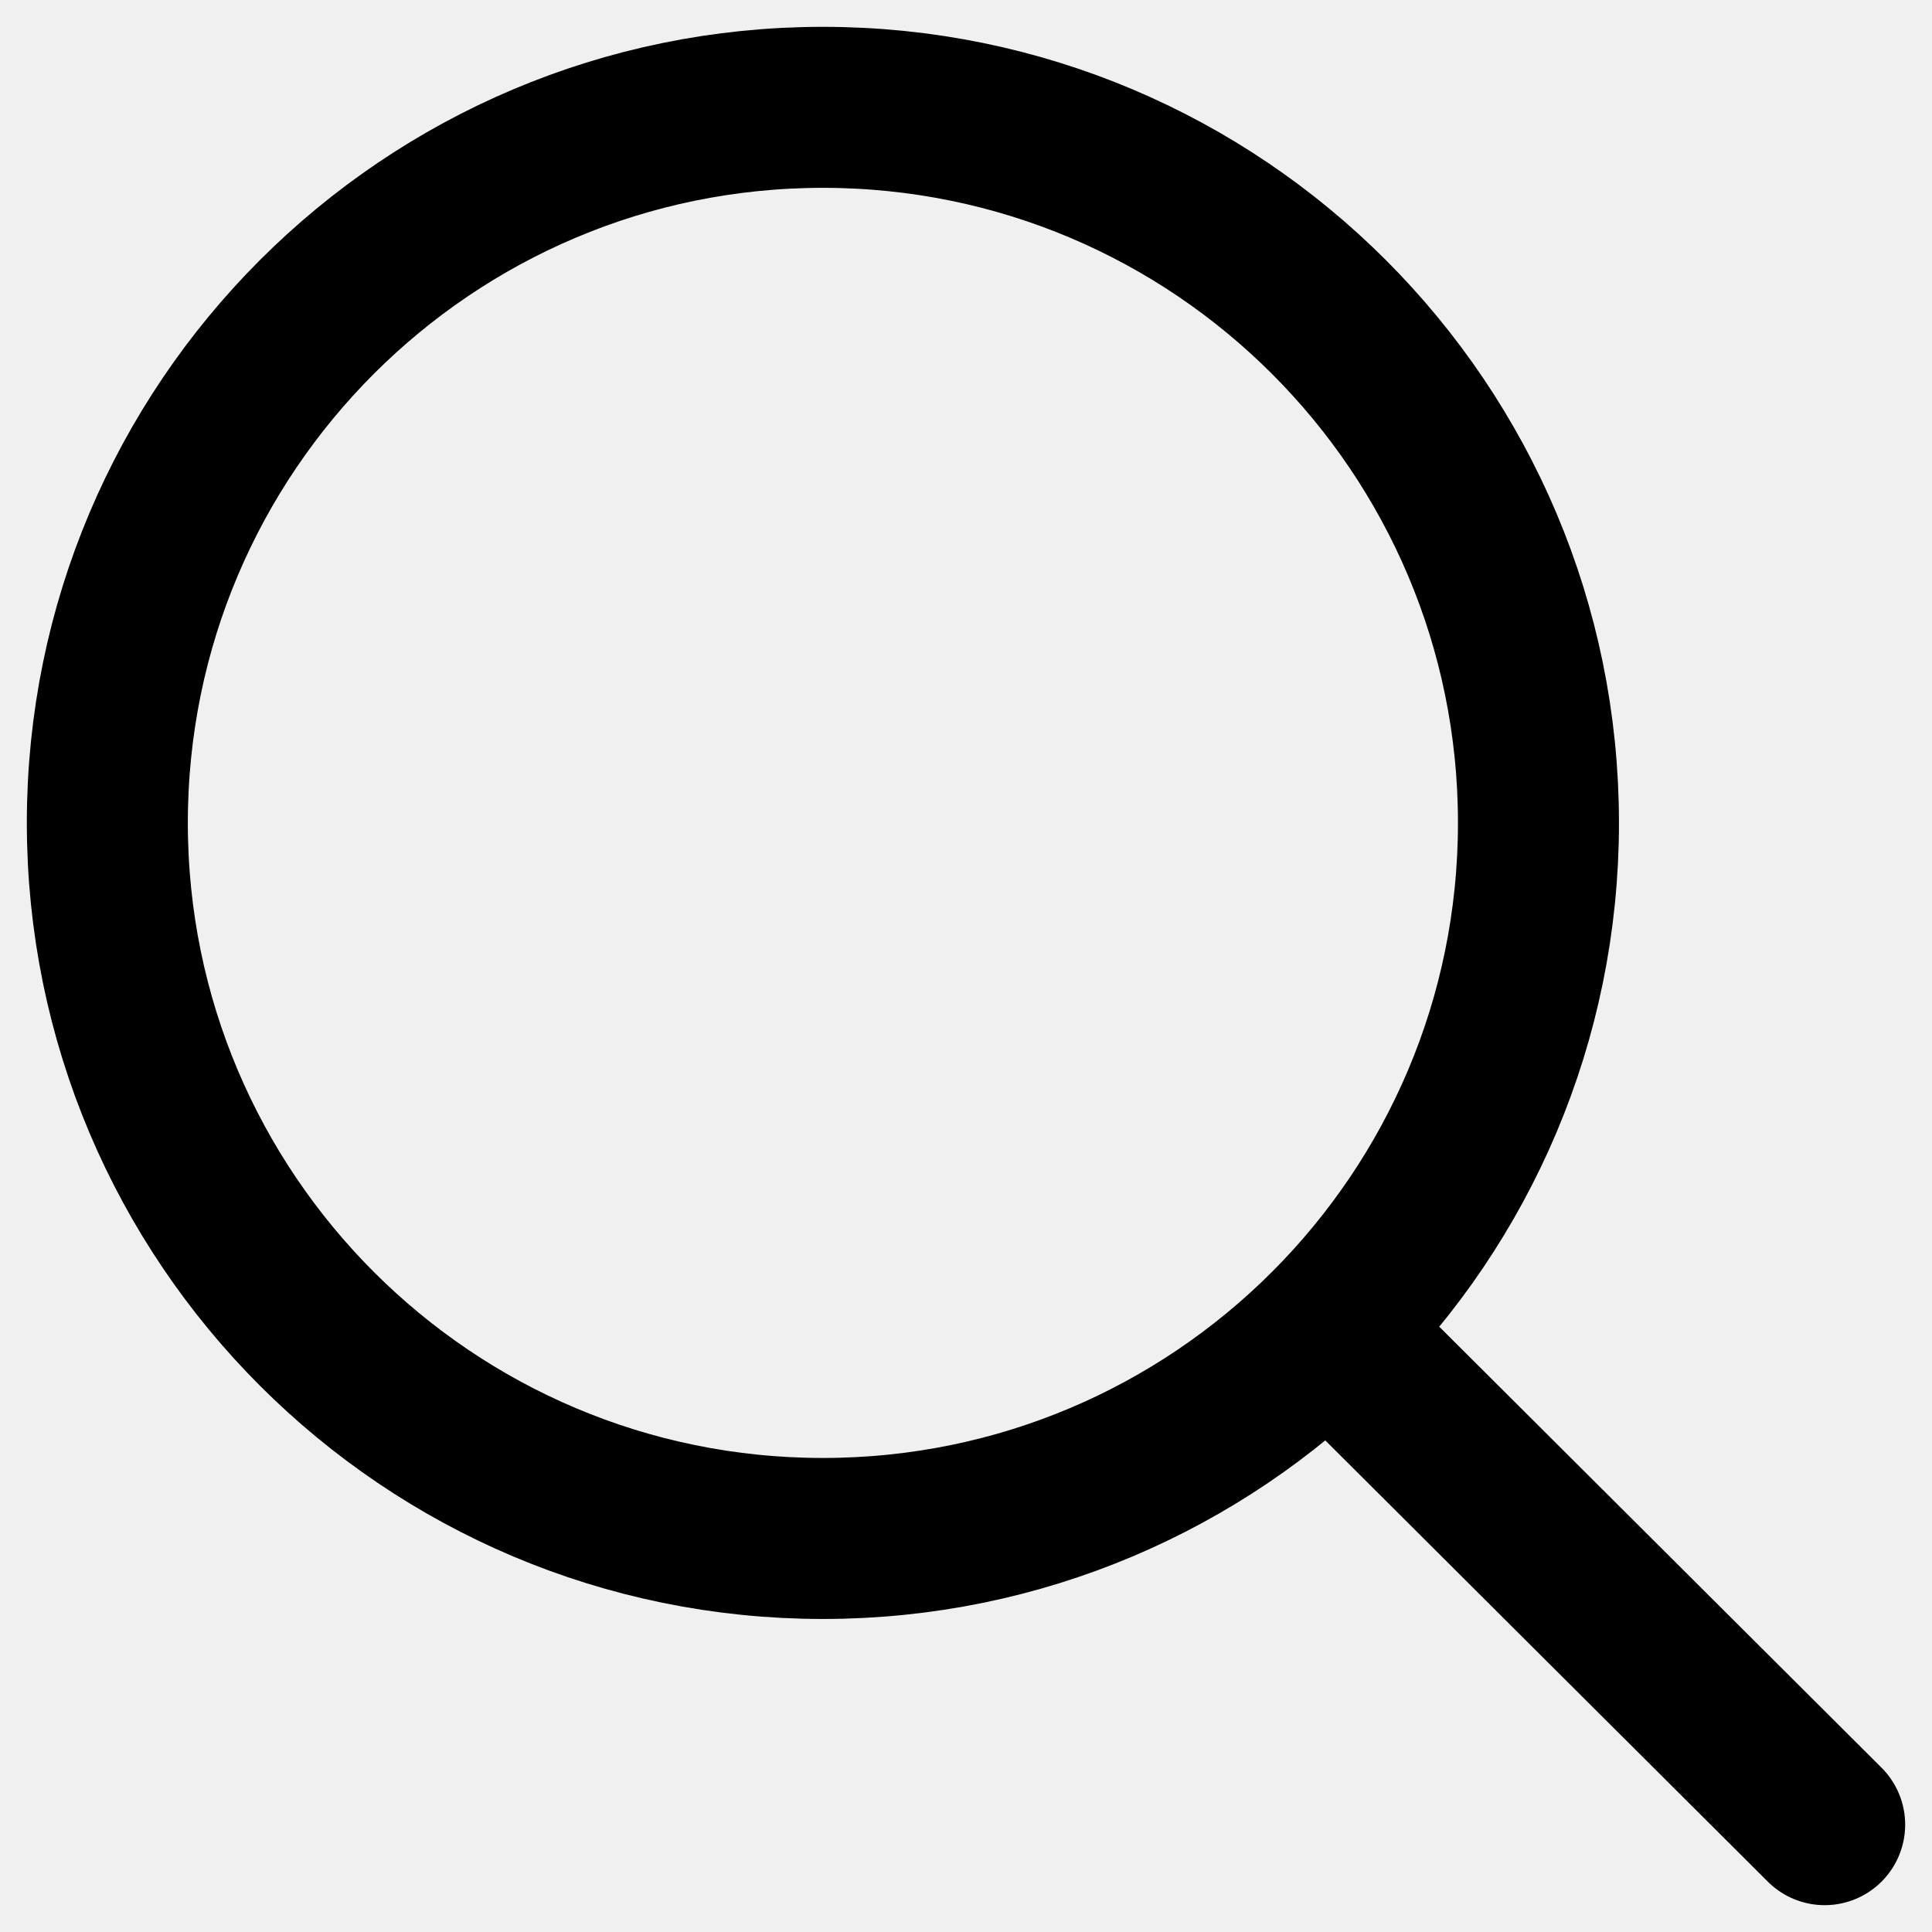
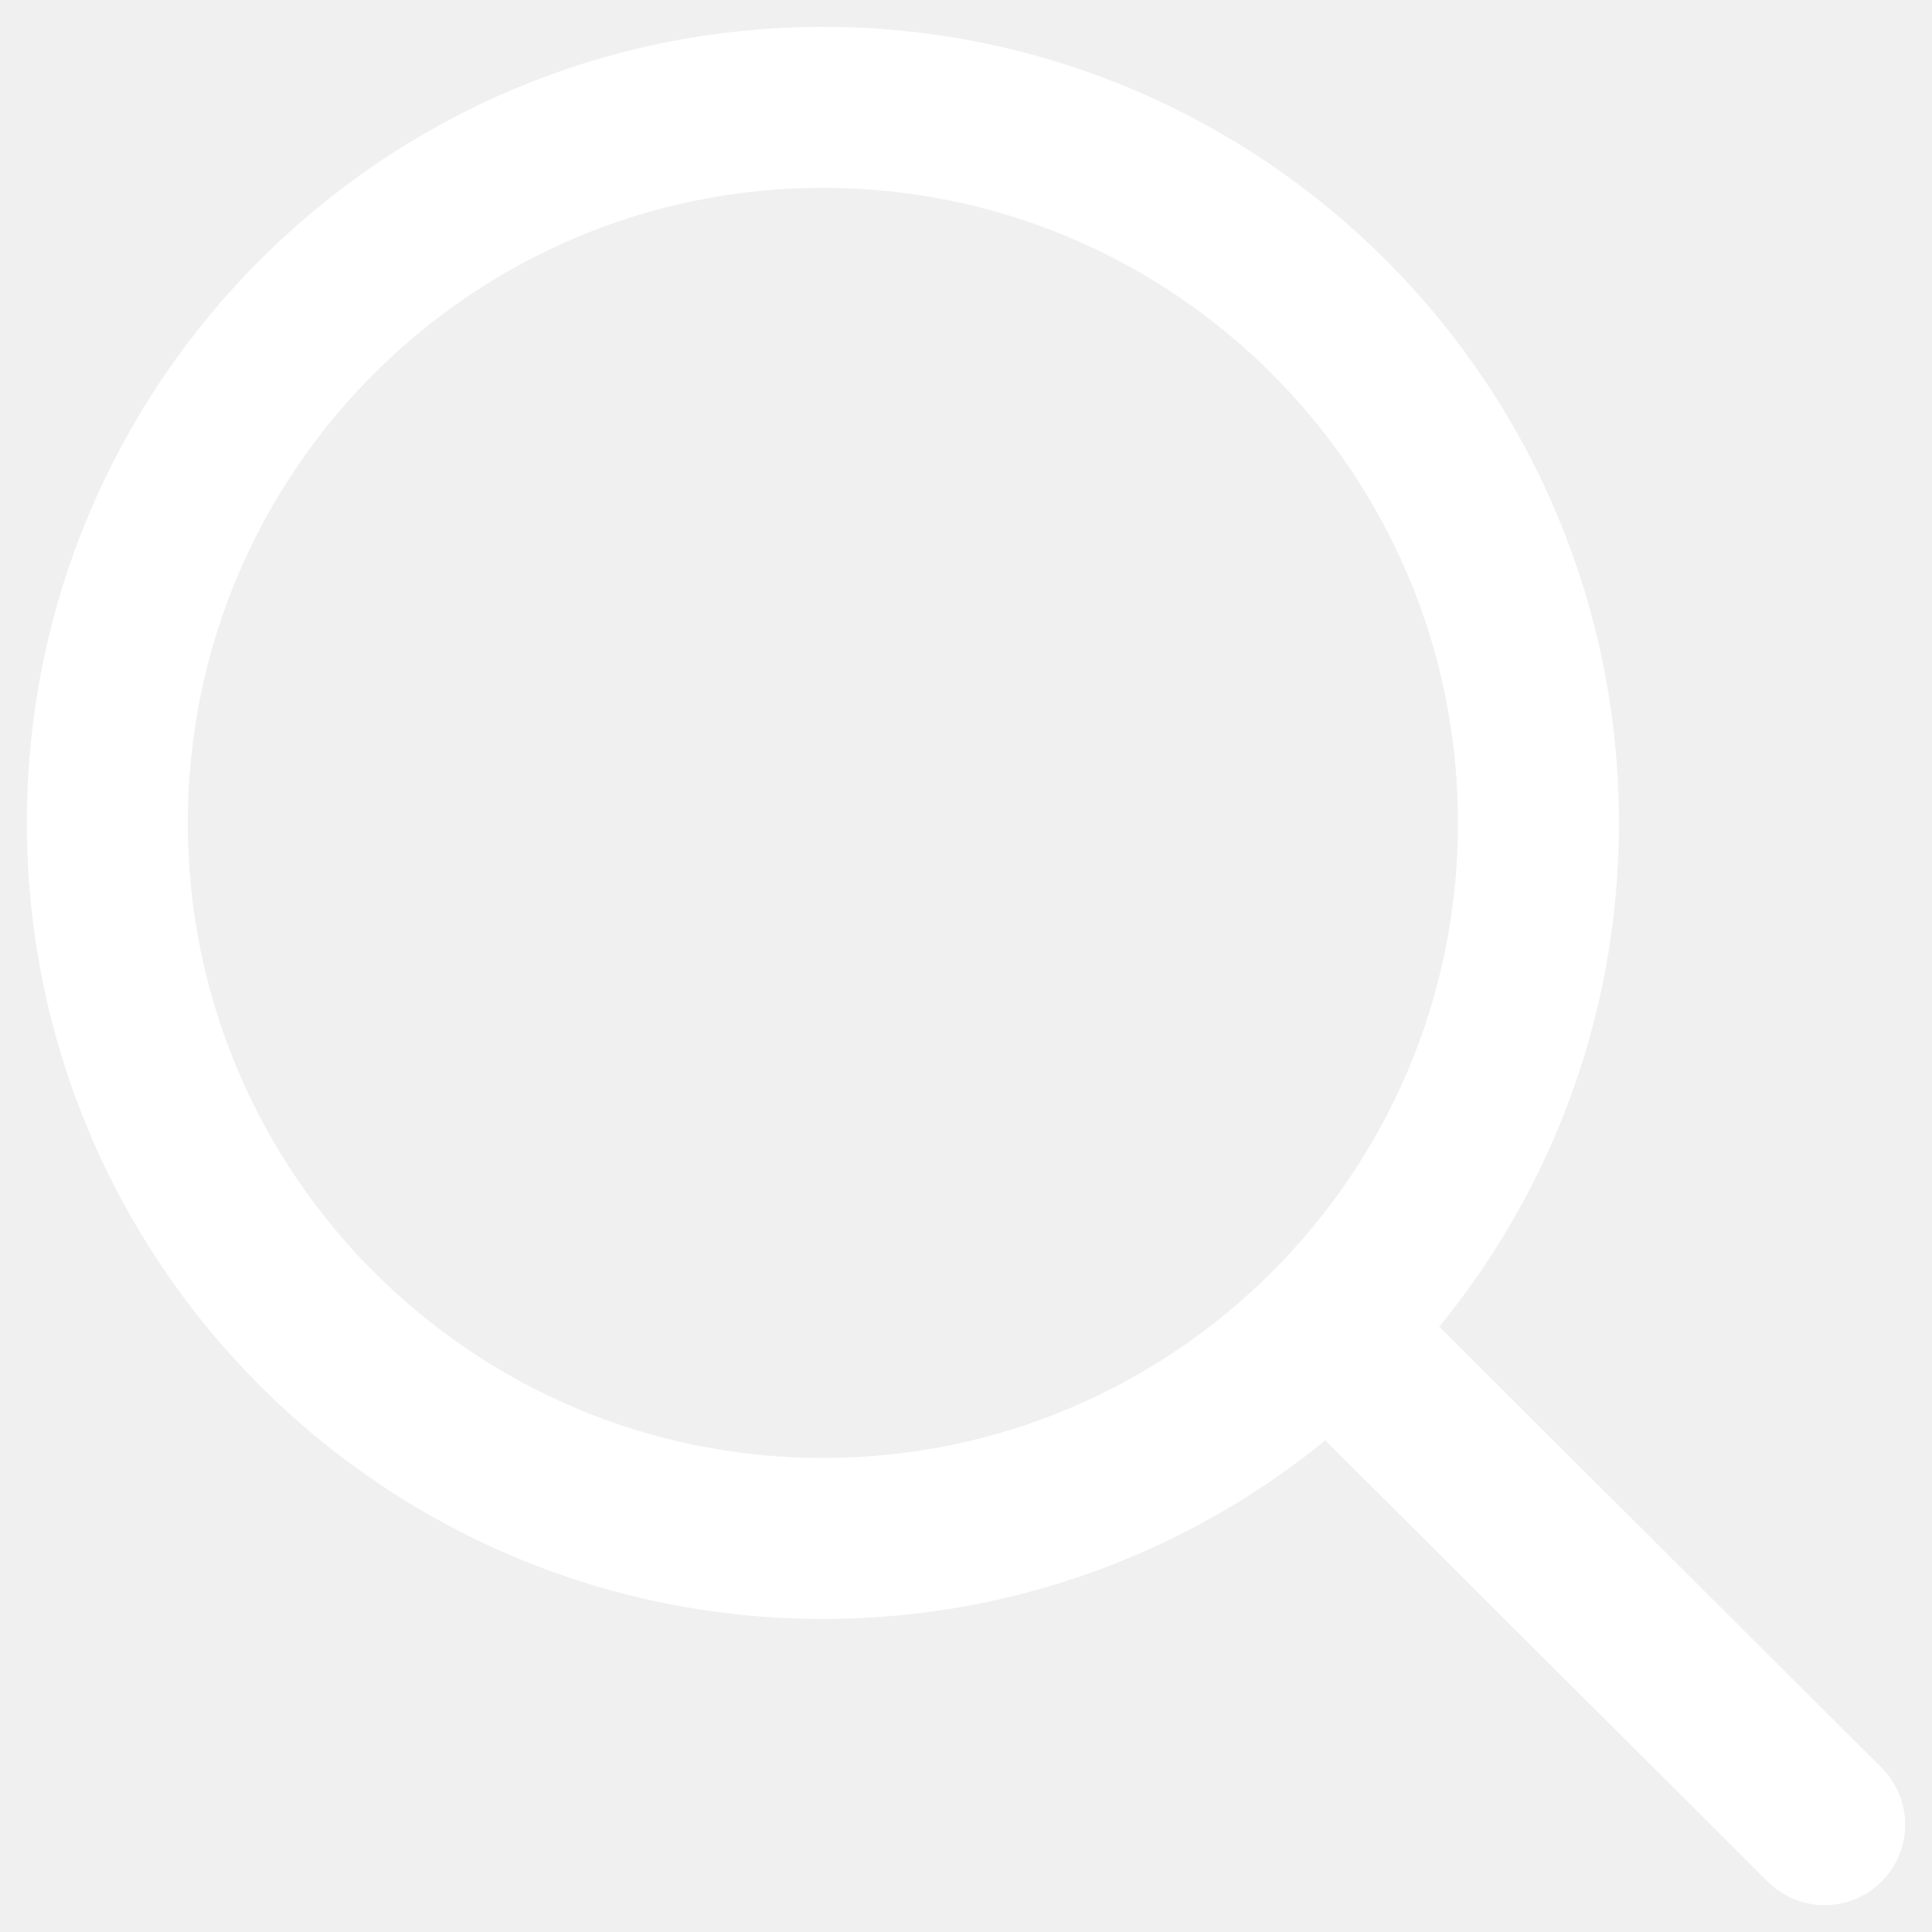
<svg xmlns="http://www.w3.org/2000/svg" width="36" height="36" viewBox="0 0 36 36" fill="none">
-   <path stroke="currentColor" stroke-width="3" stroke-linecap="round" stroke-linejoin="round" d="M24.748 24.775L34 34M28.667 15.333C28.667 22.697 22.697 28.667 15.333 28.667C7.97 28.667 2 22.697 2 15.333C2 7.97 7.97 2 15.333 2C22.697 2 28.667 7.97 28.667 15.333Z" />
+   <path stroke="white" stroke-width="3" stroke-linecap="round" stroke-linejoin="round" d="M24.748 24.775L34 34M28.667 15.333C28.667 22.697 22.697 28.667 15.333 28.667C7.97 28.667 2 22.697 2 15.333C2 7.97 7.97 2 15.333 2C22.697 2 28.667 7.97 28.667 15.333Z" />
</svg>
